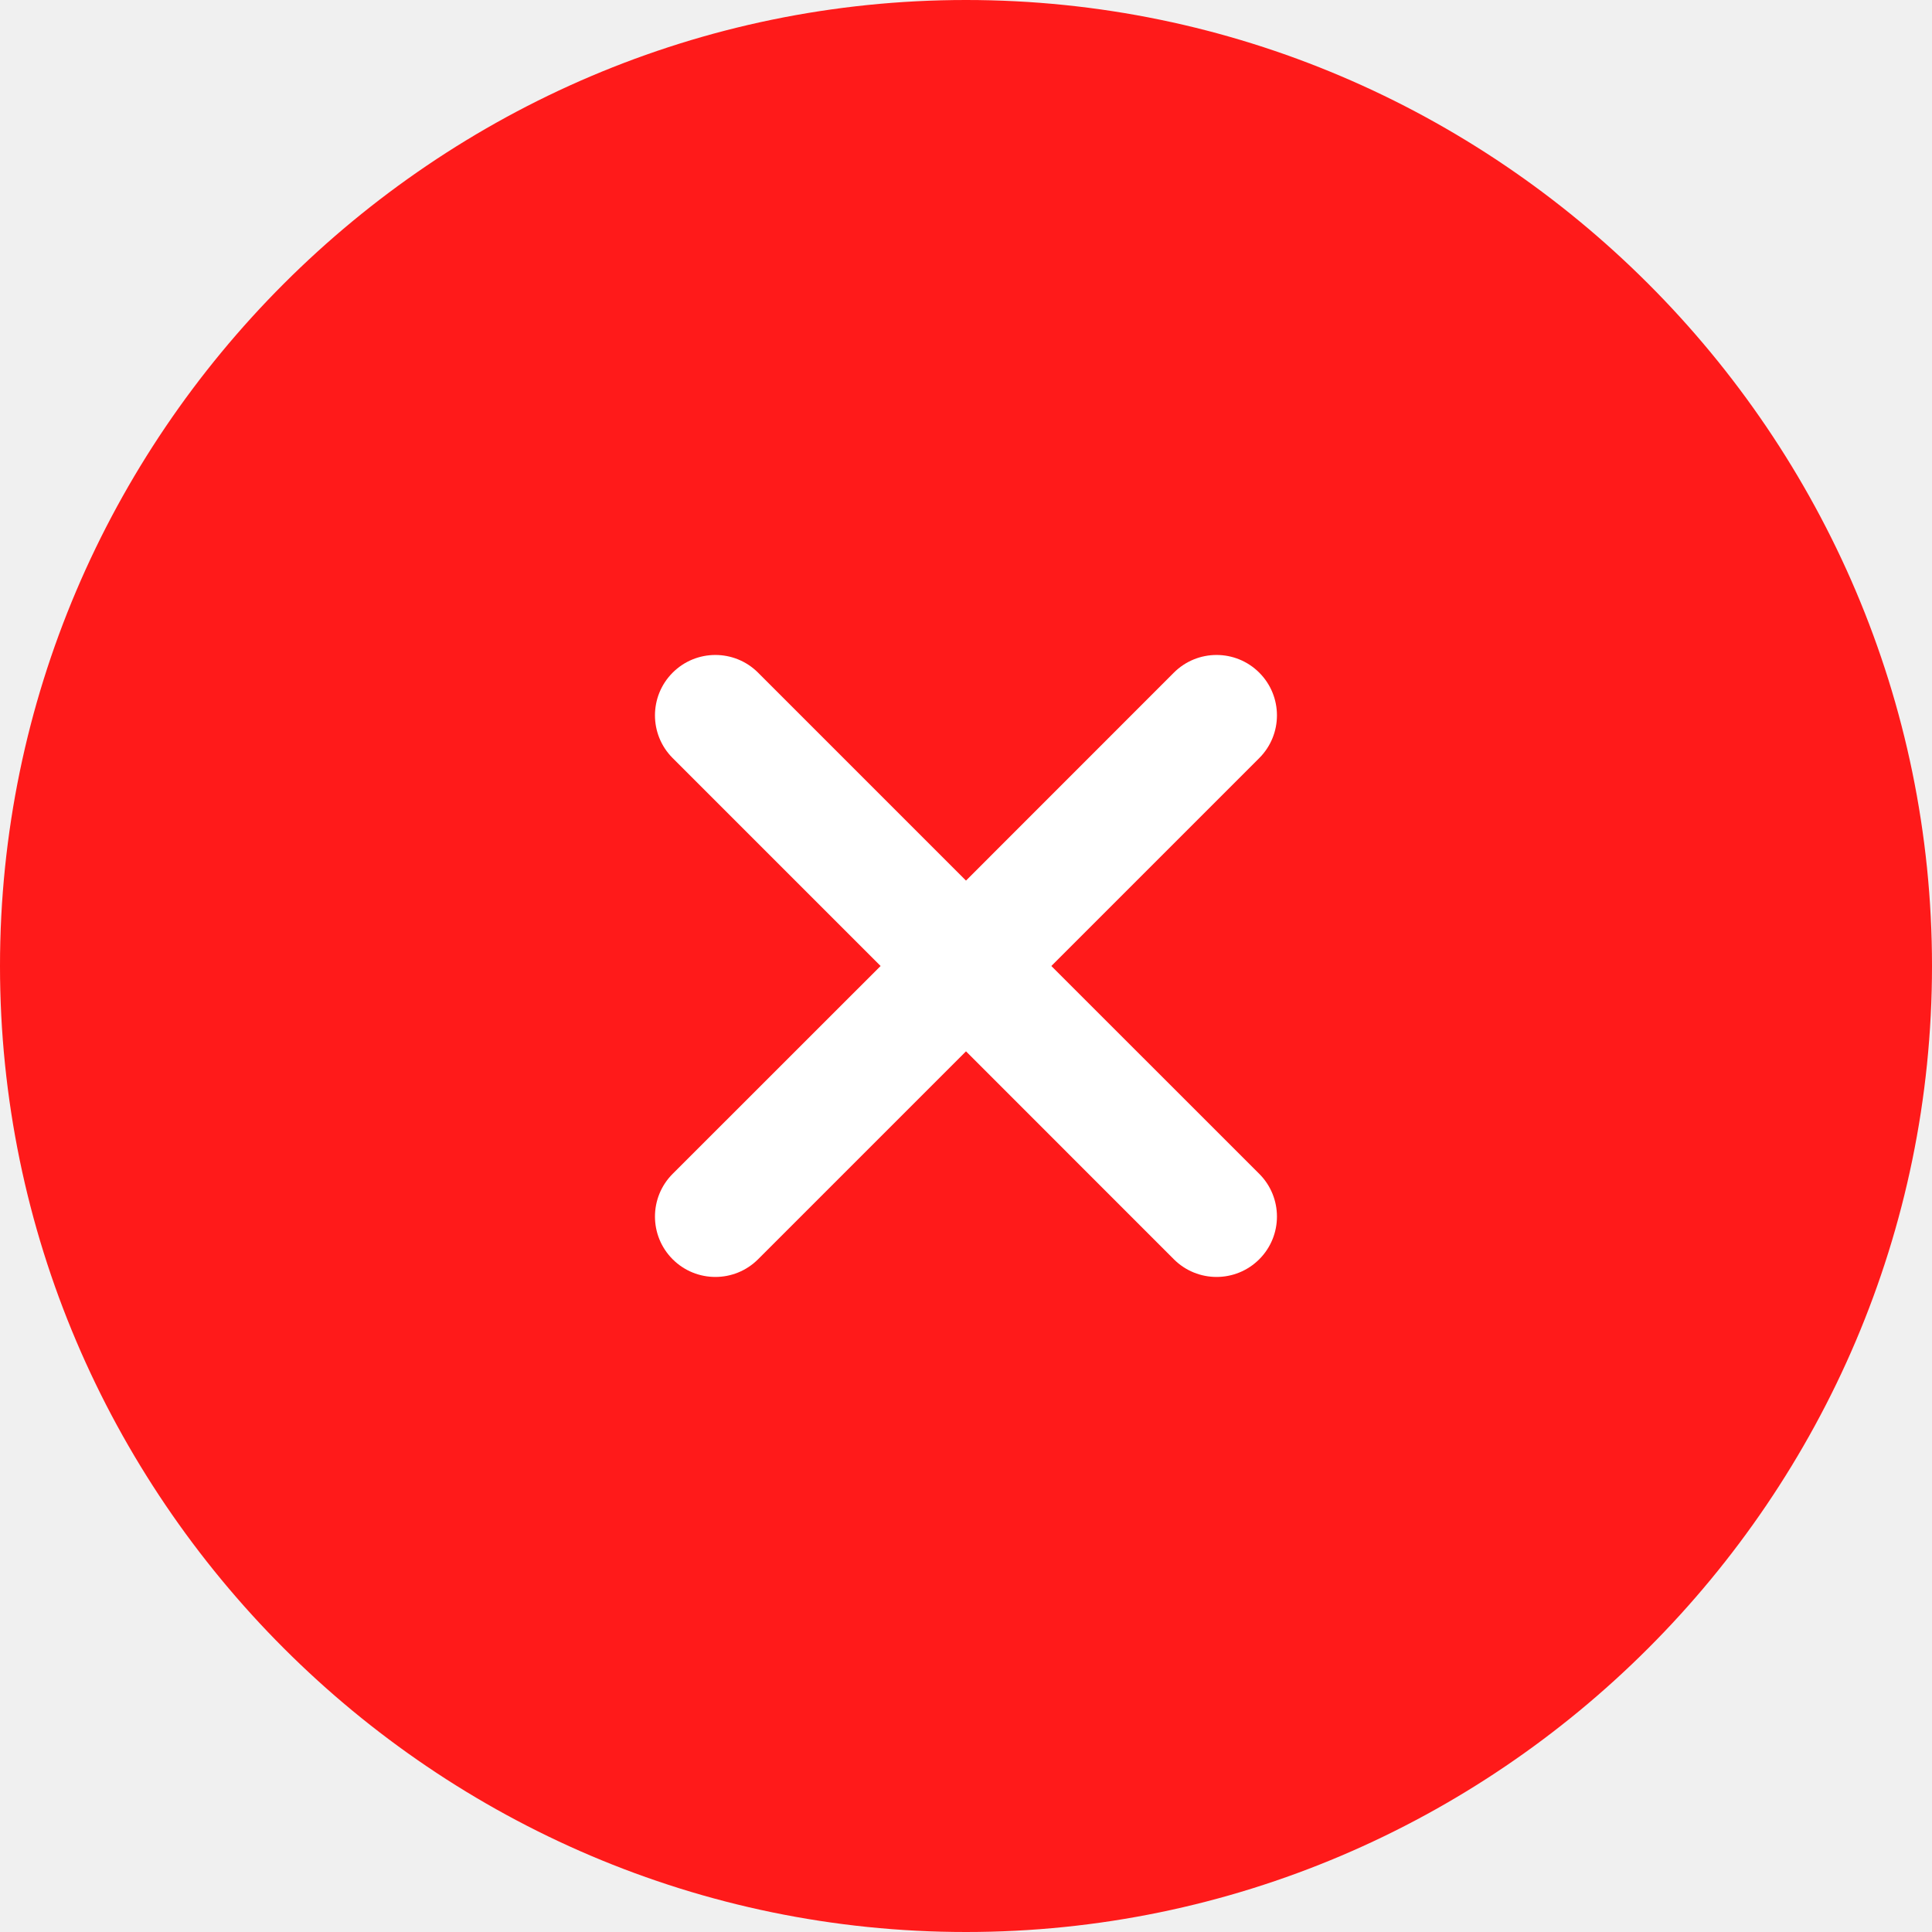
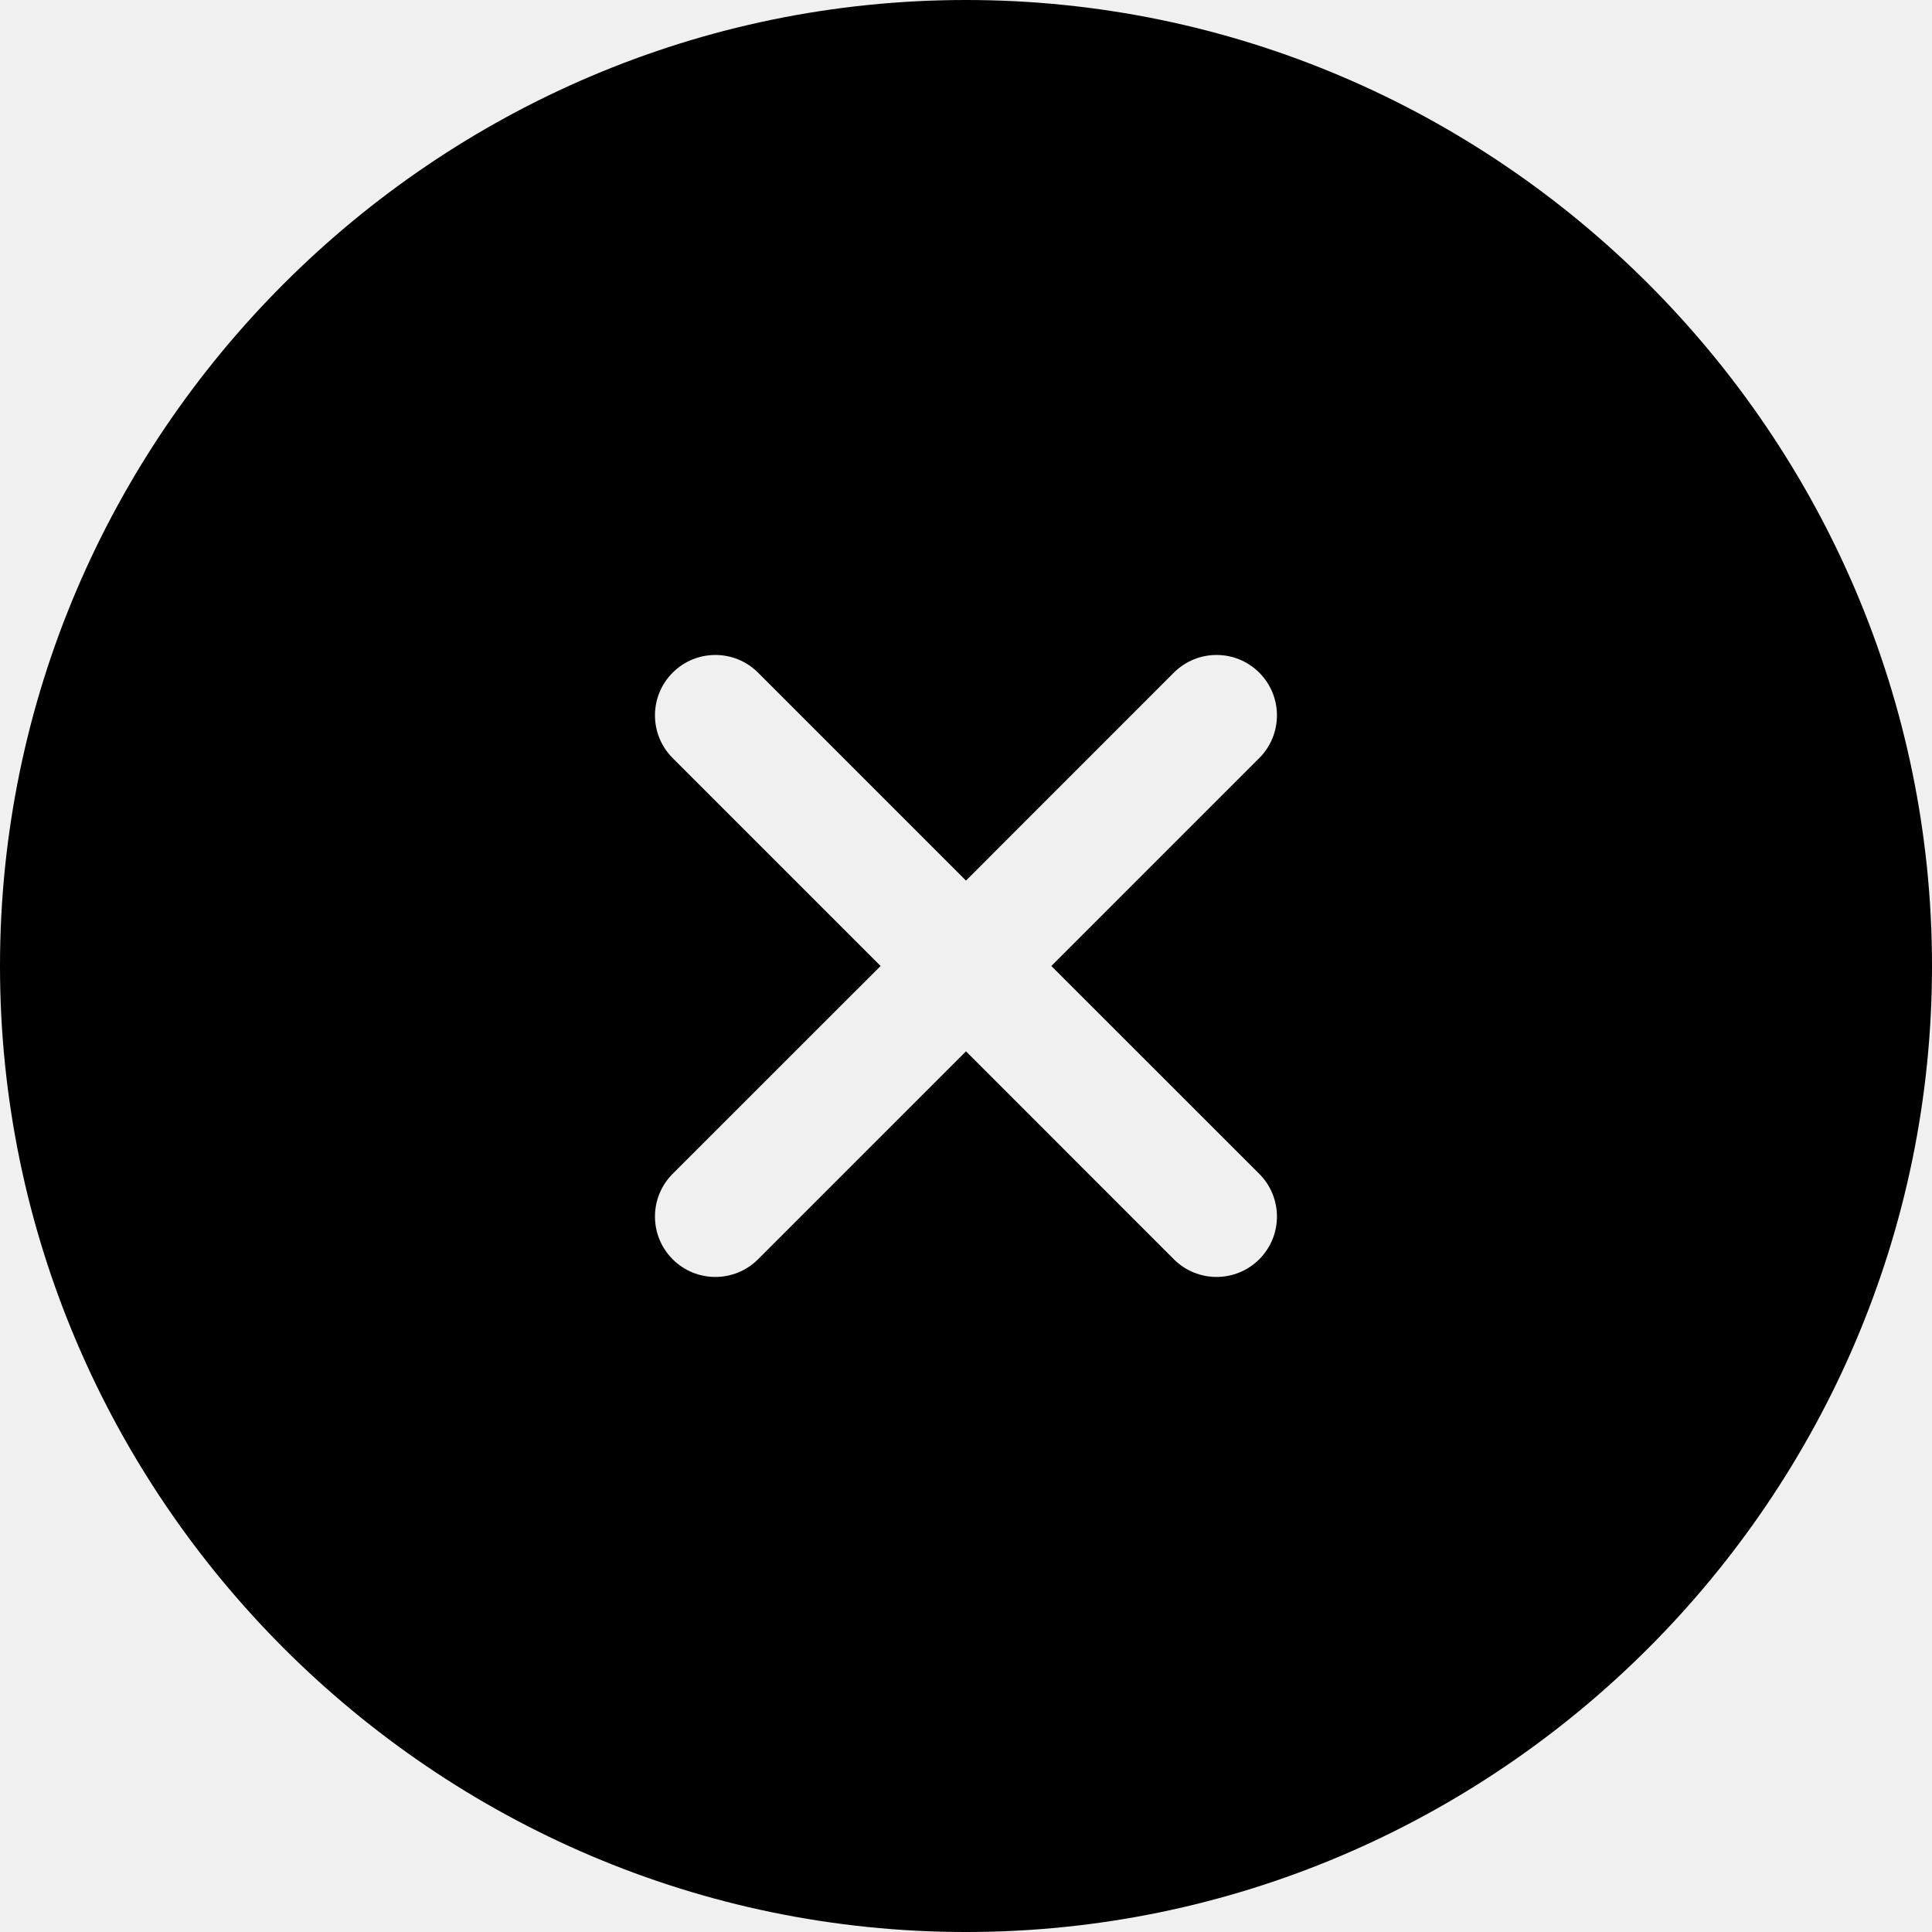
<svg xmlns="http://www.w3.org/2000/svg" width="24" height="24" viewBox="0 0 24 24" fill="none">
-   <path fill-rule="evenodd" clip-rule="evenodd" d="M24 12C24 18.6 18.6 24 12 24C5.4 24 0 18.6 0 12C0 5.4 5.4 0 12 0C18.6 0 24 5.4 24 12Z" fill="#FF1A1A" />
-   <path fill-rule="evenodd" clip-rule="evenodd" d="M15.643 9.417C15.936 9.124 15.936 8.649 15.643 8.356C15.35 8.063 14.875 8.063 14.582 8.356L12 10.939L9.417 8.356C9.124 8.063 8.649 8.063 8.356 8.356C8.063 8.649 8.063 9.124 8.356 9.417L10.939 12L8.356 14.582C8.063 14.875 8.063 15.35 8.356 15.643C8.649 15.936 9.124 15.936 9.417 15.643L12 13.06L14.582 15.643C14.875 15.936 15.35 15.936 15.643 15.643C15.936 15.35 15.936 14.875 15.643 14.582L13.06 12L15.643 9.417Z" fill="white" />
+   <path fill-rule="evenodd" clip-rule="evenodd" d="M12 24C18.6 24 24 18.6 24 12C24 5.4 18.6 0 12 0C5.4 0 0 5.4 0 12C0 18.6 5.4 24 12 24ZM15.643 9.417C15.936 9.124 15.936 8.649 15.643 8.356C15.35 8.063 14.875 8.063 14.582 8.356L12 10.939L9.417 8.356C9.124 8.063 8.649 8.063 8.356 8.356C8.063 8.649 8.063 9.124 8.356 9.417L10.939 12L8.356 14.582C8.063 14.875 8.063 15.35 8.356 15.643C8.649 15.936 9.124 15.936 9.417 15.643L12 13.06L14.582 15.643C14.875 15.936 15.35 15.936 15.643 15.643C15.936 15.35 15.936 14.875 15.643 14.582L13.06 12L15.643 9.417Z" fill="currentColor" />
</svg>
